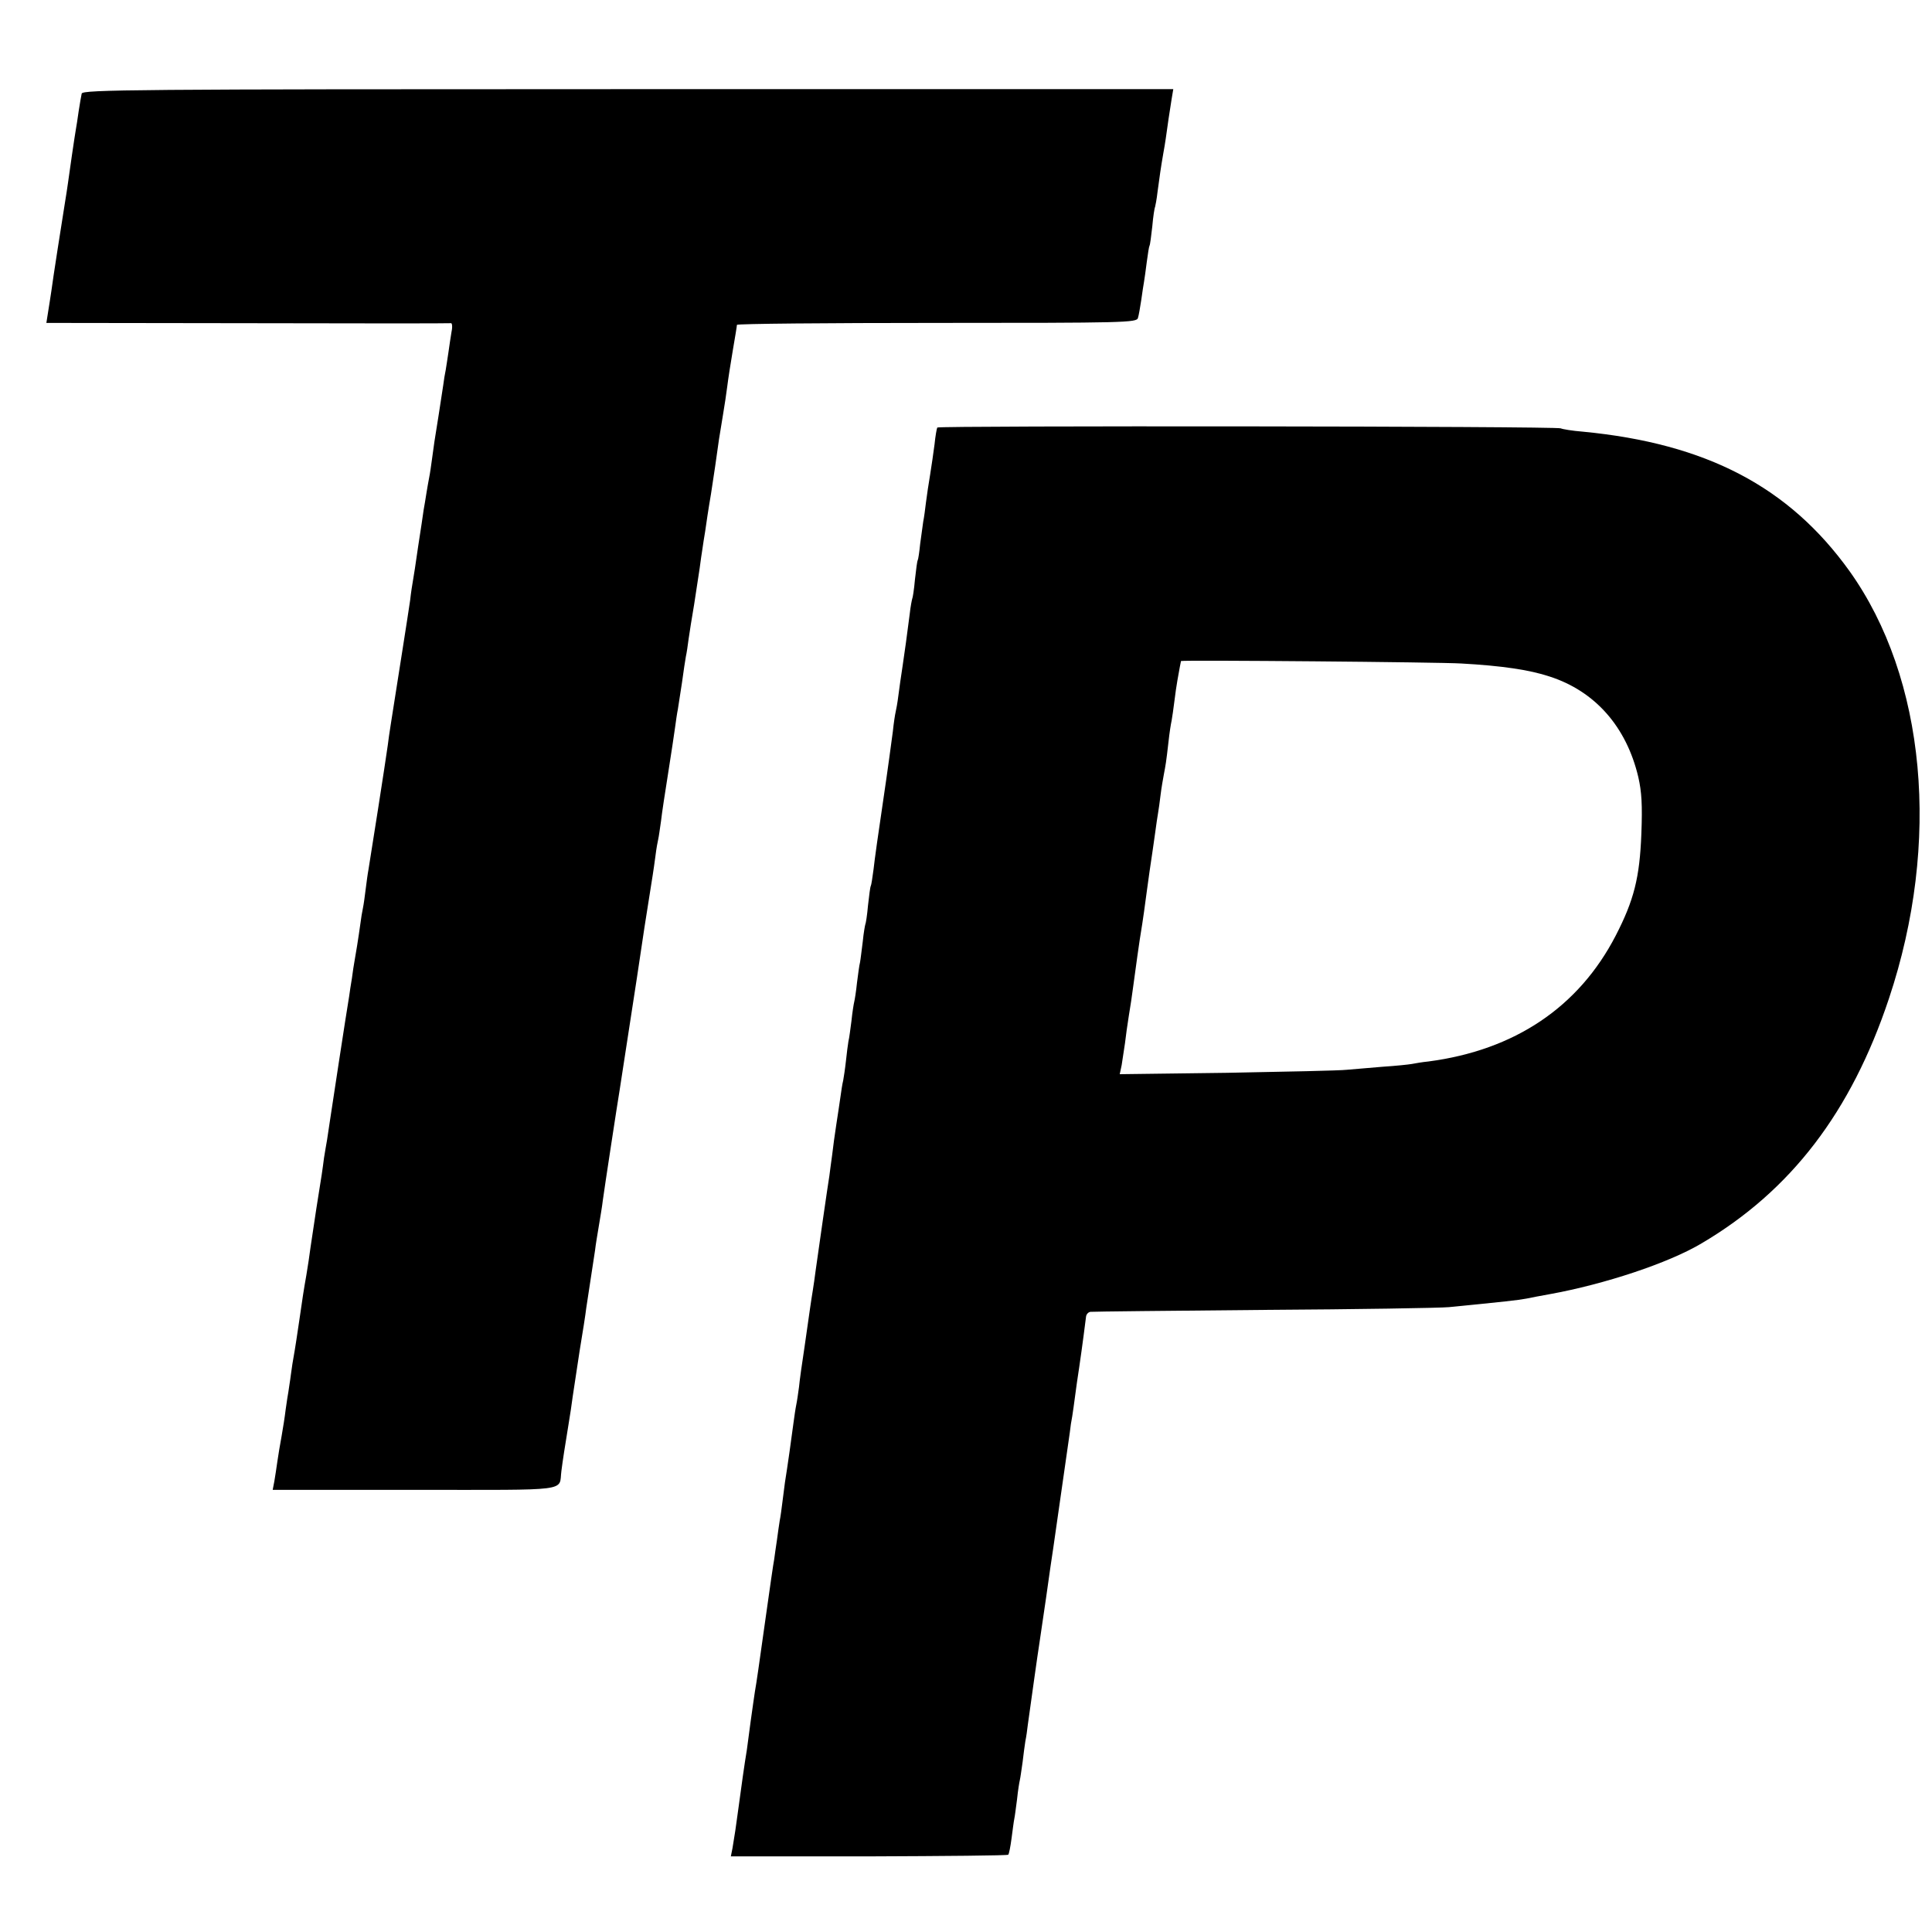
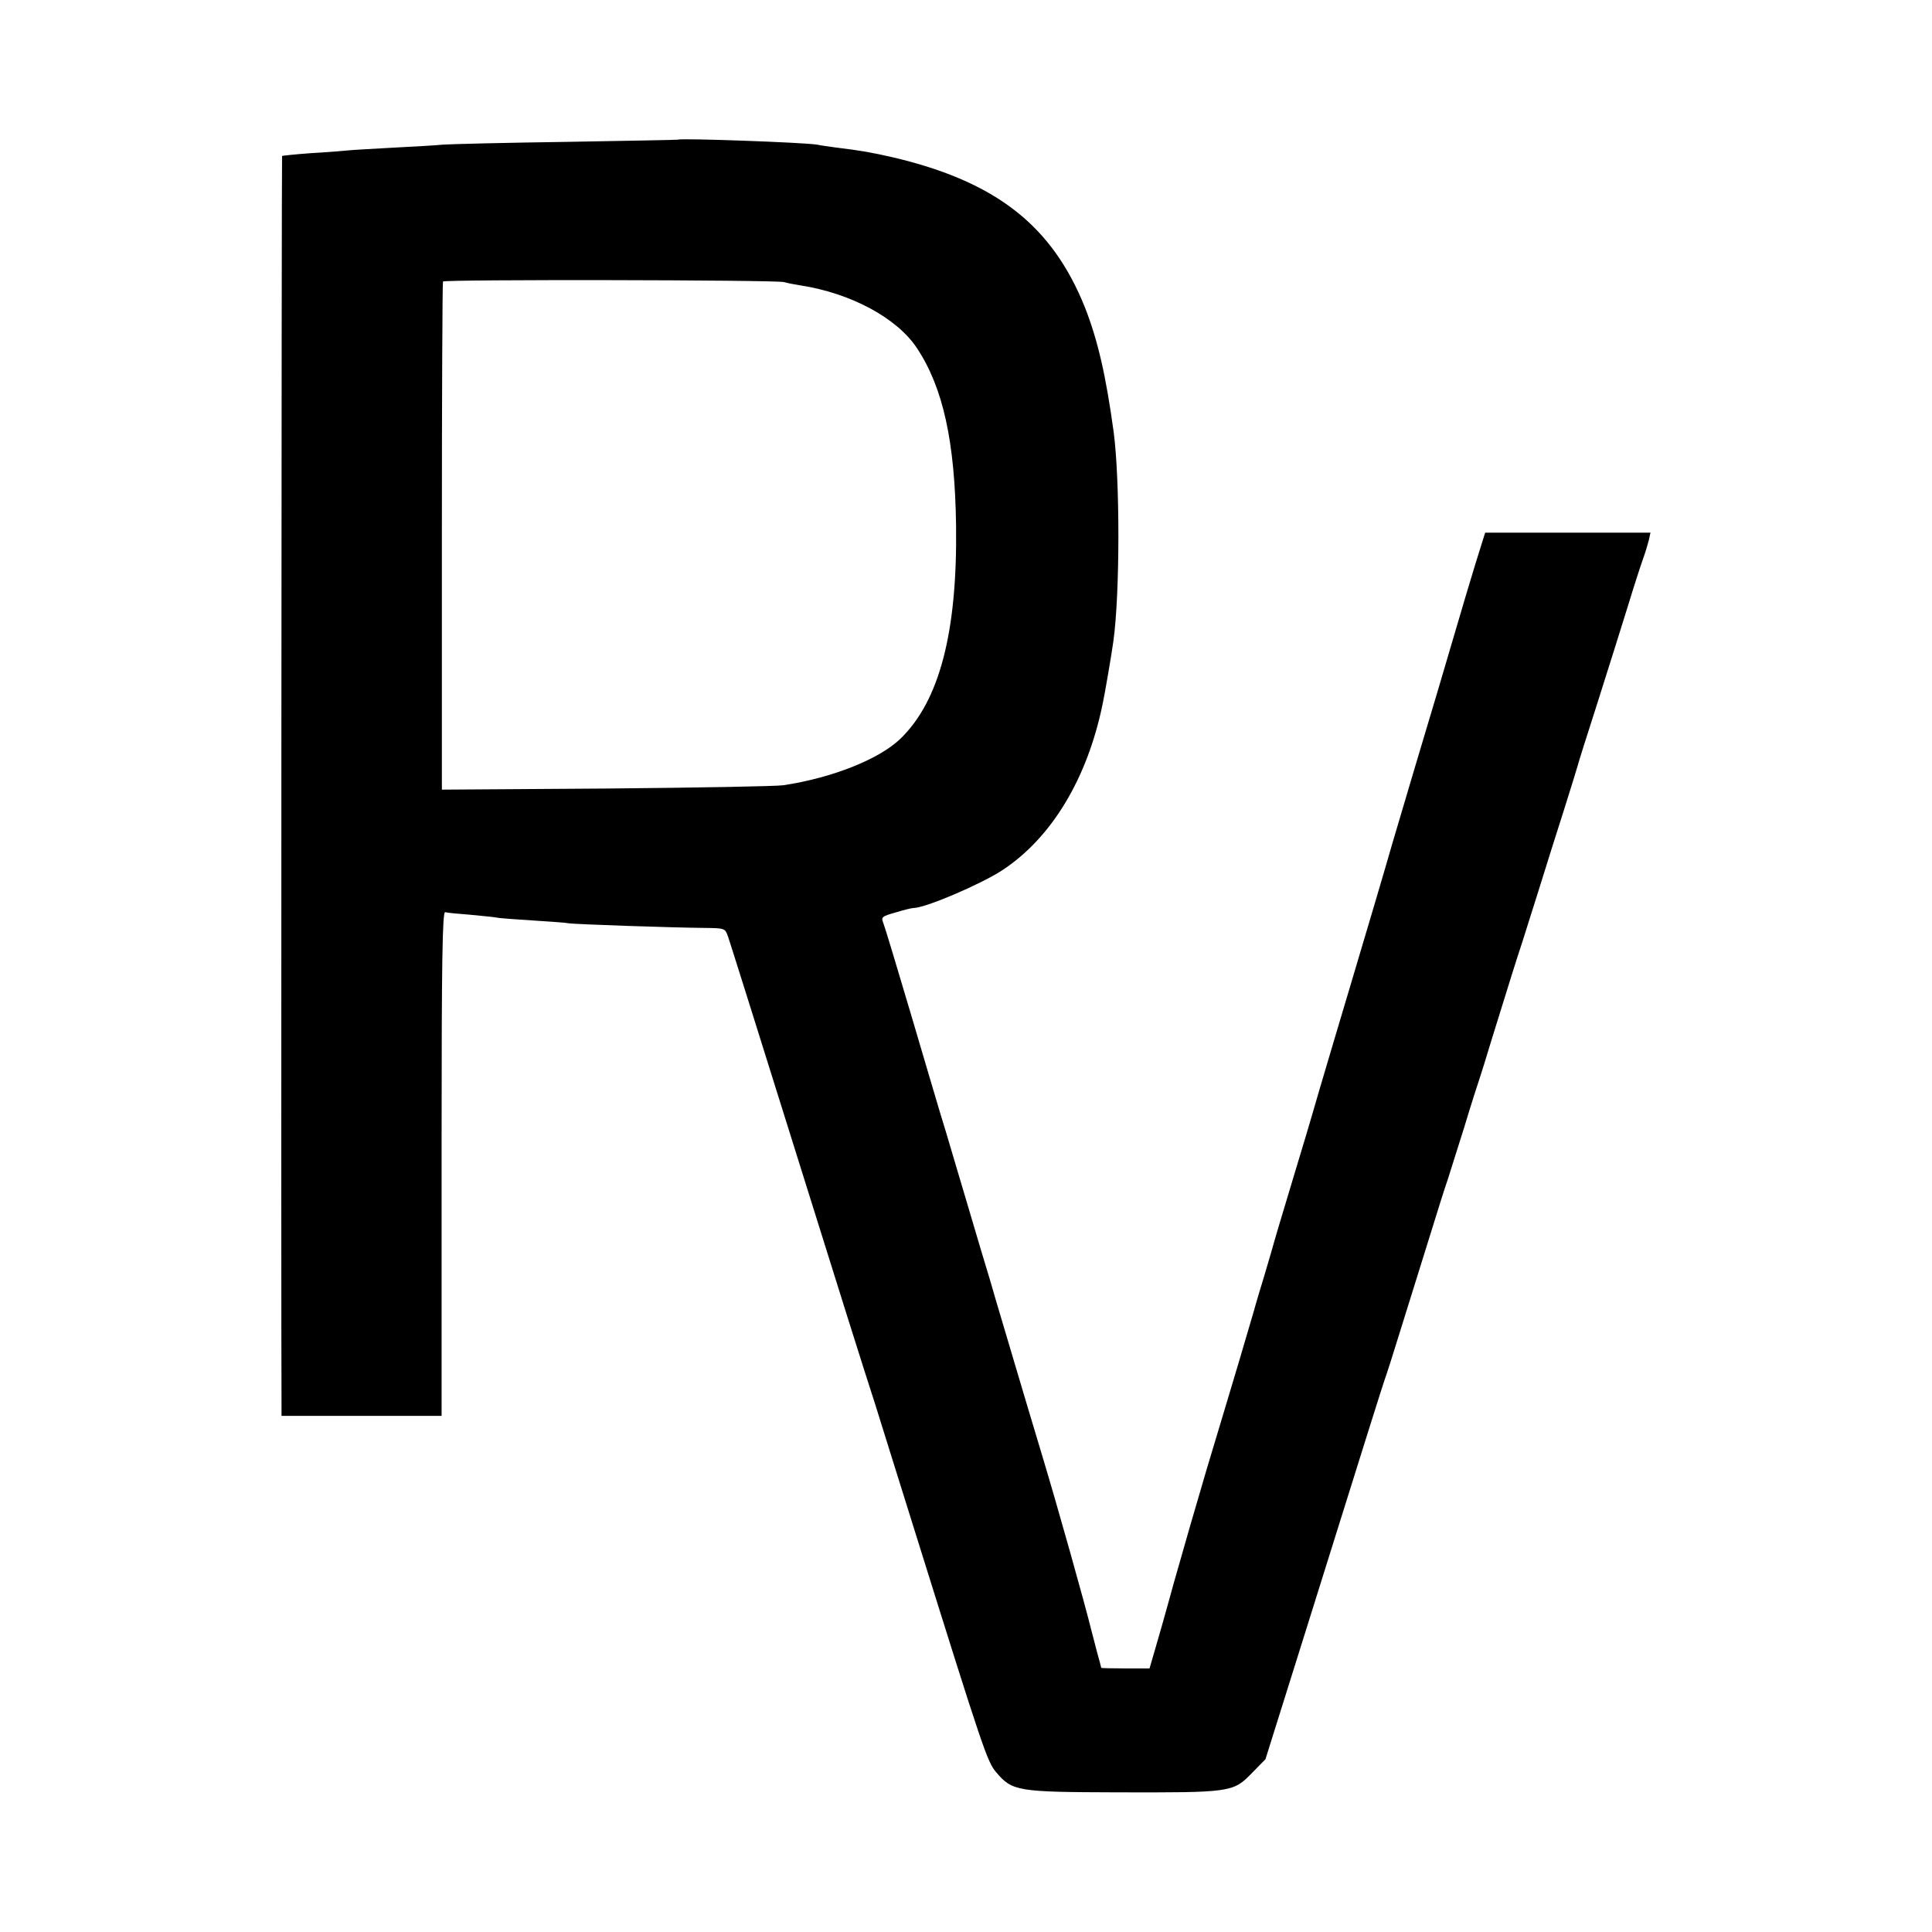
<svg xmlns="http://www.w3.org/2000/svg" version="1.0" width="700pt" height="700pt" viewBox="0 0 700 700" preserveAspectRatio="xMidYMid meet">
  <g transform="translate(0,700) scale(0.1,-0.1)" fill="#000000" stroke="none">
-     <path d="M296 6661 c-2 -9 -7 -38 -11 -64 -4 -27 -8 -56 -10 -65 -4 -22 -24 -159 -29 -197 -2 -16 -7 -46 -10 -65 -11 -68 -45 -285 -50 -325 -3 -22 -9 -57 -12 -77 l-6 -38 729 -1 c400 -1 732 -1 737 0 4 1 6 -13 2 -31 -3 -18 -8 -51 -11 -73 -3 -22 -8 -51 -10 -65 -3 -14 -7 -38 -9 -55 -7 -46 -27 -177 -32 -205 -2 -14 -6 -43 -9 -65 -3 -22 -7 -51 -10 -65 -3 -14 -7 -40 -10 -57 -3 -18 -7 -45 -10 -60 -2 -16 -11 -75 -20 -133 -8 -58 -17 -114 -19 -125 -2 -11 -7 -42 -10 -70 -4 -27 -16 -106 -27 -175 -49 -313 -47 -295 -54 -350 -7 -52 -63 -410 -70 -451 -3 -15 -7 -47 -10 -70 -3 -24 -7 -55 -10 -69 -3 -14 -7 -38 -9 -55 -7 -51 -18 -119 -22 -140 -2 -10 -6 -37 -9 -60 -4 -22 -8 -51 -10 -65 -9 -52 -66 -426 -71 -460 -3 -19 -7 -46 -9 -60 -3 -14 -7 -43 -11 -65 -6 -46 -7 -55 -28 -185 -8 -52 -17 -115 -21 -140 -3 -25 -10 -70 -15 -100 -9 -50 -15 -90 -25 -160 -6 -42 -17 -114 -21 -135 -2 -11 -7 -40 -10 -65 -3 -25 -8 -52 -9 -62 -2 -9 -6 -38 -10 -65 -3 -26 -10 -70 -15 -98 -5 -27 -12 -68 -15 -90 -3 -22 -8 -54 -11 -72 l-6 -31 516 0 c573 0 520 -7 530 68 5 40 13 90 26 170 5 30 12 75 15 100 4 25 15 99 25 165 11 66 22 136 24 155 3 19 10 67 16 105 6 39 13 86 16 105 2 19 9 60 14 90 5 30 12 71 14 90 5 38 54 359 61 400 2 14 11 72 20 130 9 58 18 116 20 130 4 24 40 260 50 330 5 32 20 126 30 190 2 14 7 45 10 70 3 25 8 52 10 60 2 8 6 38 10 65 3 28 15 106 26 175 11 69 22 143 25 165 3 22 7 51 10 65 2 14 9 57 15 97 5 39 12 82 14 94 3 13 7 41 10 64 3 22 12 78 20 125 7 47 16 106 20 131 3 25 8 57 10 70 2 13 6 42 10 64 3 22 12 83 21 135 14 91 17 112 29 198 3 20 10 62 15 92 5 30 12 75 15 100 3 25 12 83 20 130 8 47 15 88 15 93 0 4 326 7 724 7 682 0 725 1 729 18 3 9 8 39 12 65 4 27 8 57 10 66 2 10 6 42 10 72 4 30 8 56 10 59 2 3 6 34 10 70 3 35 8 67 10 70 1 3 6 28 9 55 7 52 12 89 21 140 6 32 11 67 19 125 3 19 8 51 11 71 l6 36 -1975 0 c-1796 0 -1976 -2 -1980 -16z" />
-     <path d="M3396 5451 c-2 -3 -7 -31 -10 -61 -4 -30 -11 -80 -16 -110 -5 -30 -12 -75 -15 -100 -3 -25 -7 -56 -10 -70 -2 -14 -7 -50 -11 -80 -3 -30 -7 -57 -9 -60 -2 -3 -6 -34 -10 -70 -3 -35 -8 -67 -10 -70 -1 -3 -6 -27 -9 -55 -11 -87 -17 -128 -26 -190 -5 -33 -12 -80 -15 -105 -3 -25 -8 -52 -10 -60 -2 -8 -7 -40 -10 -70 -4 -30 -19 -143 -35 -250 -16 -107 -32 -220 -35 -250 -4 -30 -8 -57 -10 -60 -2 -3 -6 -34 -10 -70 -3 -35 -8 -67 -10 -70 -1 -3 -6 -30 -9 -61 -4 -31 -8 -66 -10 -76 -3 -11 -7 -44 -11 -74 -3 -30 -8 -61 -10 -69 -2 -8 -7 -39 -10 -69 -4 -30 -8 -63 -11 -74 -2 -11 -6 -43 -9 -71 -3 -28 -8 -60 -10 -71 -3 -11 -7 -38 -10 -60 -3 -22 -10 -67 -15 -100 -5 -33 -12 -82 -15 -110 -4 -27 -8 -61 -10 -75 -5 -29 -42 -287 -50 -345 -3 -22 -7 -53 -10 -70 -3 -16 -7 -46 -10 -65 -3 -19 -12 -82 -20 -140 -9 -58 -18 -123 -20 -145 -3 -22 -7 -51 -10 -65 -3 -14 -7 -43 -10 -65 -5 -40 -23 -168 -31 -216 -2 -15 -6 -47 -9 -70 -3 -24 -7 -55 -10 -69 -2 -14 -7 -45 -10 -70 -4 -25 -8 -56 -10 -70 -3 -14 -16 -106 -30 -205 -27 -192 -33 -235 -40 -275 -2 -14 -9 -61 -15 -105 -6 -44 -12 -91 -14 -105 -8 -47 -21 -140 -31 -215 -8 -61 -14 -100 -21 -141 l-6 -30 500 0 c275 1 503 3 505 6 3 3 8 29 12 59 4 30 8 62 10 71 2 9 6 41 10 71 3 30 8 61 10 69 2 8 6 38 10 65 3 28 8 62 10 76 3 14 7 41 9 60 11 79 37 266 41 289 2 14 13 90 25 170 11 80 23 161 26 180 7 48 54 377 60 419 2 19 6 46 9 60 2 14 7 46 10 71 3 25 10 72 15 105 5 33 12 85 16 115 4 30 8 62 9 70 1 8 8 16 16 17 8 1 291 4 629 7 338 2 640 7 670 10 202 20 249 25 281 31 13 3 51 10 84 16 199 36 431 113 550 184 324 191 542 476 679 887 189 566 134 1161 -143 1549 -219 305 -518 462 -966 505 -38 3 -74 9 -80 12 -13 8 -2255 10 -2259 3z m1899 -855 c145 -8 247 -23 319 -47 165 -53 279 -182 322 -365 12 -53 15 -100 11 -204 -6 -160 -27 -242 -93 -370 -134 -259 -366 -415 -679 -456 -22 -2 -49 -7 -60 -9 -11 -2 -58 -7 -105 -10 -47 -4 -105 -9 -130 -11 -25 -3 -220 -7 -434 -11 l-389 -5 7 33 c3 19 8 54 12 79 3 25 9 70 14 100 5 30 12 75 15 100 7 54 26 189 30 210 3 16 17 114 20 140 3 23 17 123 20 140 1 8 6 40 10 70 4 30 9 64 11 75 2 11 6 40 9 65 3 25 9 59 12 75 6 32 8 40 17 120 3 28 8 61 11 74 2 12 7 44 10 70 3 25 8 60 11 76 3 17 7 39 9 50 2 11 4 20 4 20 11 4 939 -4 1016 -9z" />
+     <path d="M2457 6494 c-1 -1 -182 -4 -402 -8 -220 -3 -422 -8 -450 -10 -27 -3 -108 -7 -180 -11 -71 -4 -146 -8 -165 -10 -19 -2 -80 -7 -135 -10 -55 -4 -101 -9 -103 -10 -2 -2 -4 -4248 -2 -4522 l0 -43 290 0 290 0 0 88 c0 48 0 459 0 914 0 649 3 826 13 823 6 -2 46 -6 87 -9 41 -4 85 -8 96 -10 12 -3 72 -7 134 -11 62 -4 120 -8 129 -10 20 -4 378 -16 492 -17 76 -1 76 -1 87 -32 6 -17 106 -335 222 -706 198 -633 263 -840 310 -985 10 -33 78 -249 150 -480 243 -777 257 -819 290 -857 58 -68 76 -71 440 -72 407 -1 418 0 484 68 l51 52 144 459 c79 253 154 492 166 530 12 39 43 138 69 220 26 83 53 168 61 190 13 38 44 140 155 495 28 91 57 183 65 205 7 22 34 108 60 190 25 83 50 161 55 175 5 14 25 79 45 145 57 184 95 306 110 350 7 22 34 108 60 190 26 83 67 215 93 295 25 80 47 150 48 155 1 6 34 111 74 235 39 124 89 281 110 350 21 69 45 143 53 165 8 22 17 52 21 68 l6 27 -299 0 -300 0 -35 -112 c-19 -62 -51 -169 -71 -238 -51 -174 -84 -285 -150 -505 -31 -104 -67 -226 -80 -270 -33 -115 -85 -290 -155 -525 -34 -113 -83 -279 -110 -370 -26 -91 -69 -235 -95 -320 -45 -148 -71 -237 -80 -270 -2 -8 -14 -46 -25 -85 -12 -38 -25 -83 -30 -100 -4 -16 -32 -109 -60 -205 -29 -96 -81 -272 -117 -390 -35 -118 -89 -305 -120 -415 -30 -110 -63 -225 -72 -255 l-16 -55 -87 0 c-49 0 -88 1 -88 2 0 1 -7 28 -16 60 -8 32 -17 65 -19 73 -24 98 -121 444 -181 643 -73 242 -144 484 -166 557 -5 19 -30 103 -55 185 -24 83 -65 218 -89 300 -24 83 -51 171 -59 197 -8 26 -55 186 -105 355 -50 169 -95 318 -100 330 -8 20 -5 23 45 37 29 9 58 16 64 16 43 0 240 84 321 136 179 117 309 331 365 603 8 37 33 183 39 228 24 173 24 584 1 758 -28 204 -57 331 -104 451 -119 297 -322 456 -696 544 -75 17 -111 24 -210 36 -22 3 -51 7 -65 10 -49 8 -495 24 -503 18z m383 -516 c14 -4 41 -9 60 -12 182 -28 350 -118 422 -227 95 -143 138 -339 142 -644 5 -385 -60 -634 -201 -771 -76 -74 -246 -142 -424 -169 -24 -4 -313 -9 -641 -12 l-597 -4 0 917 c0 504 2 920 4 924 5 8 1202 6 1235 -2z" />
  </g>
</svg>
